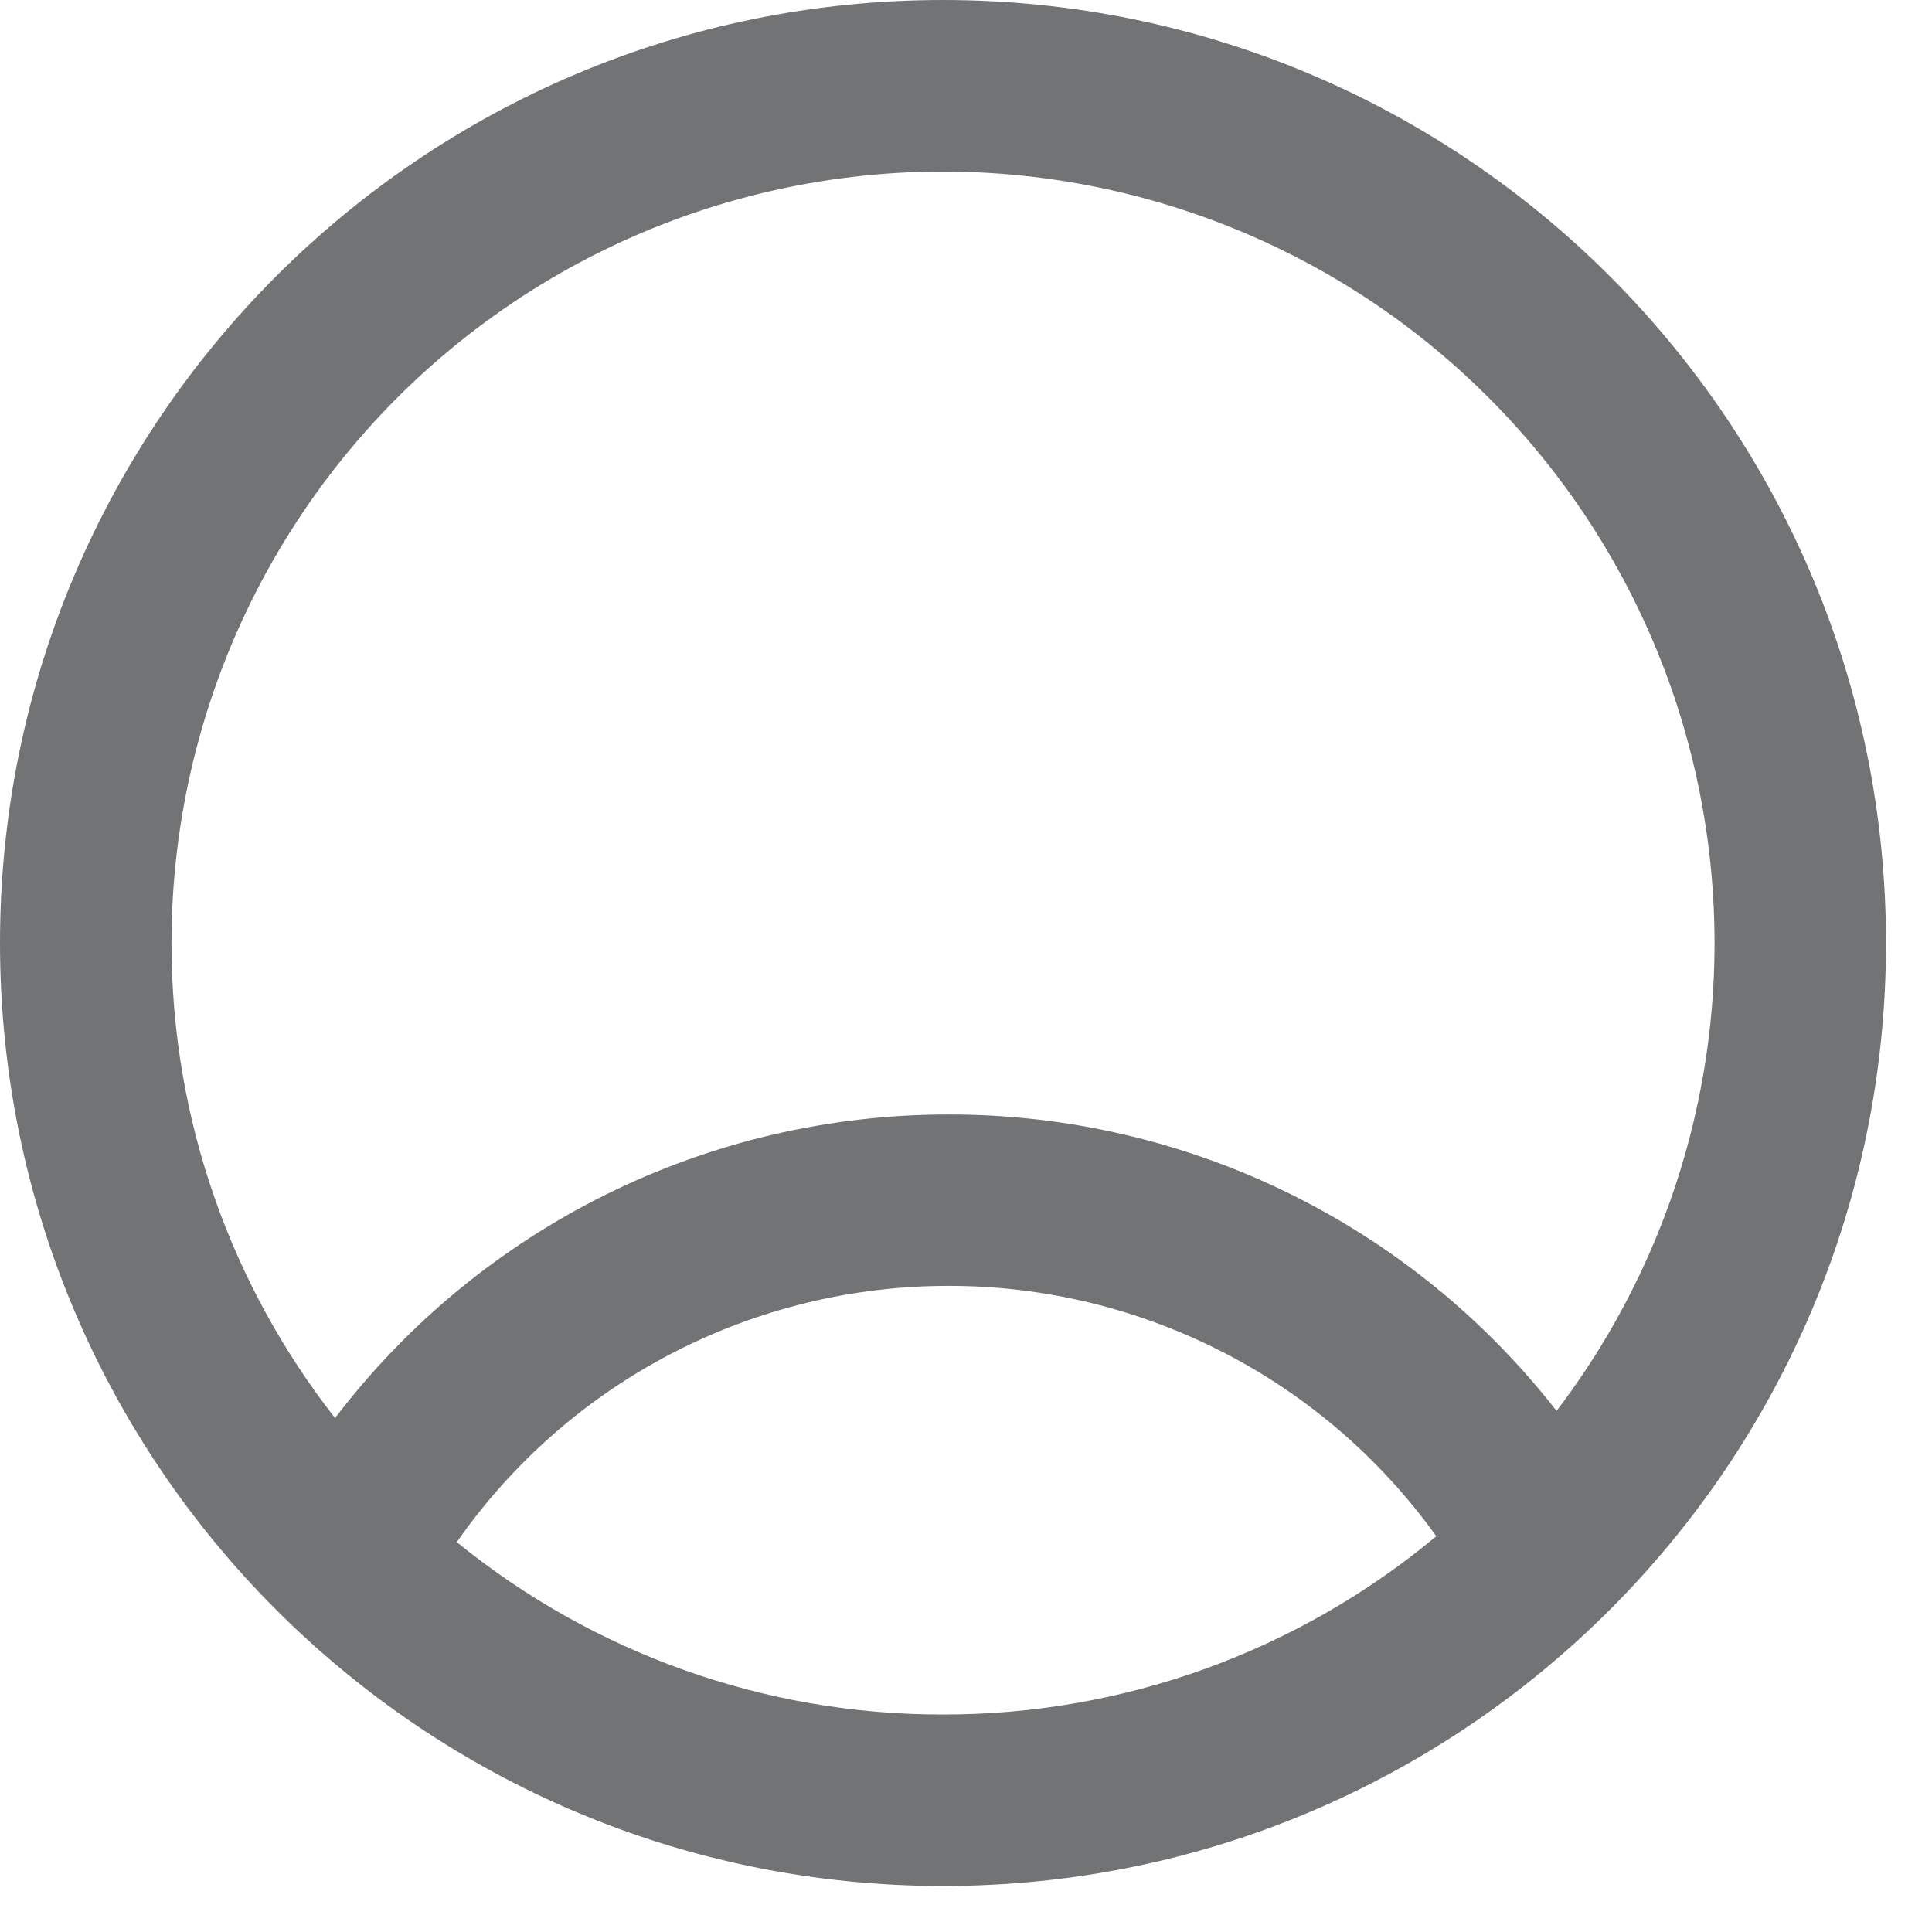
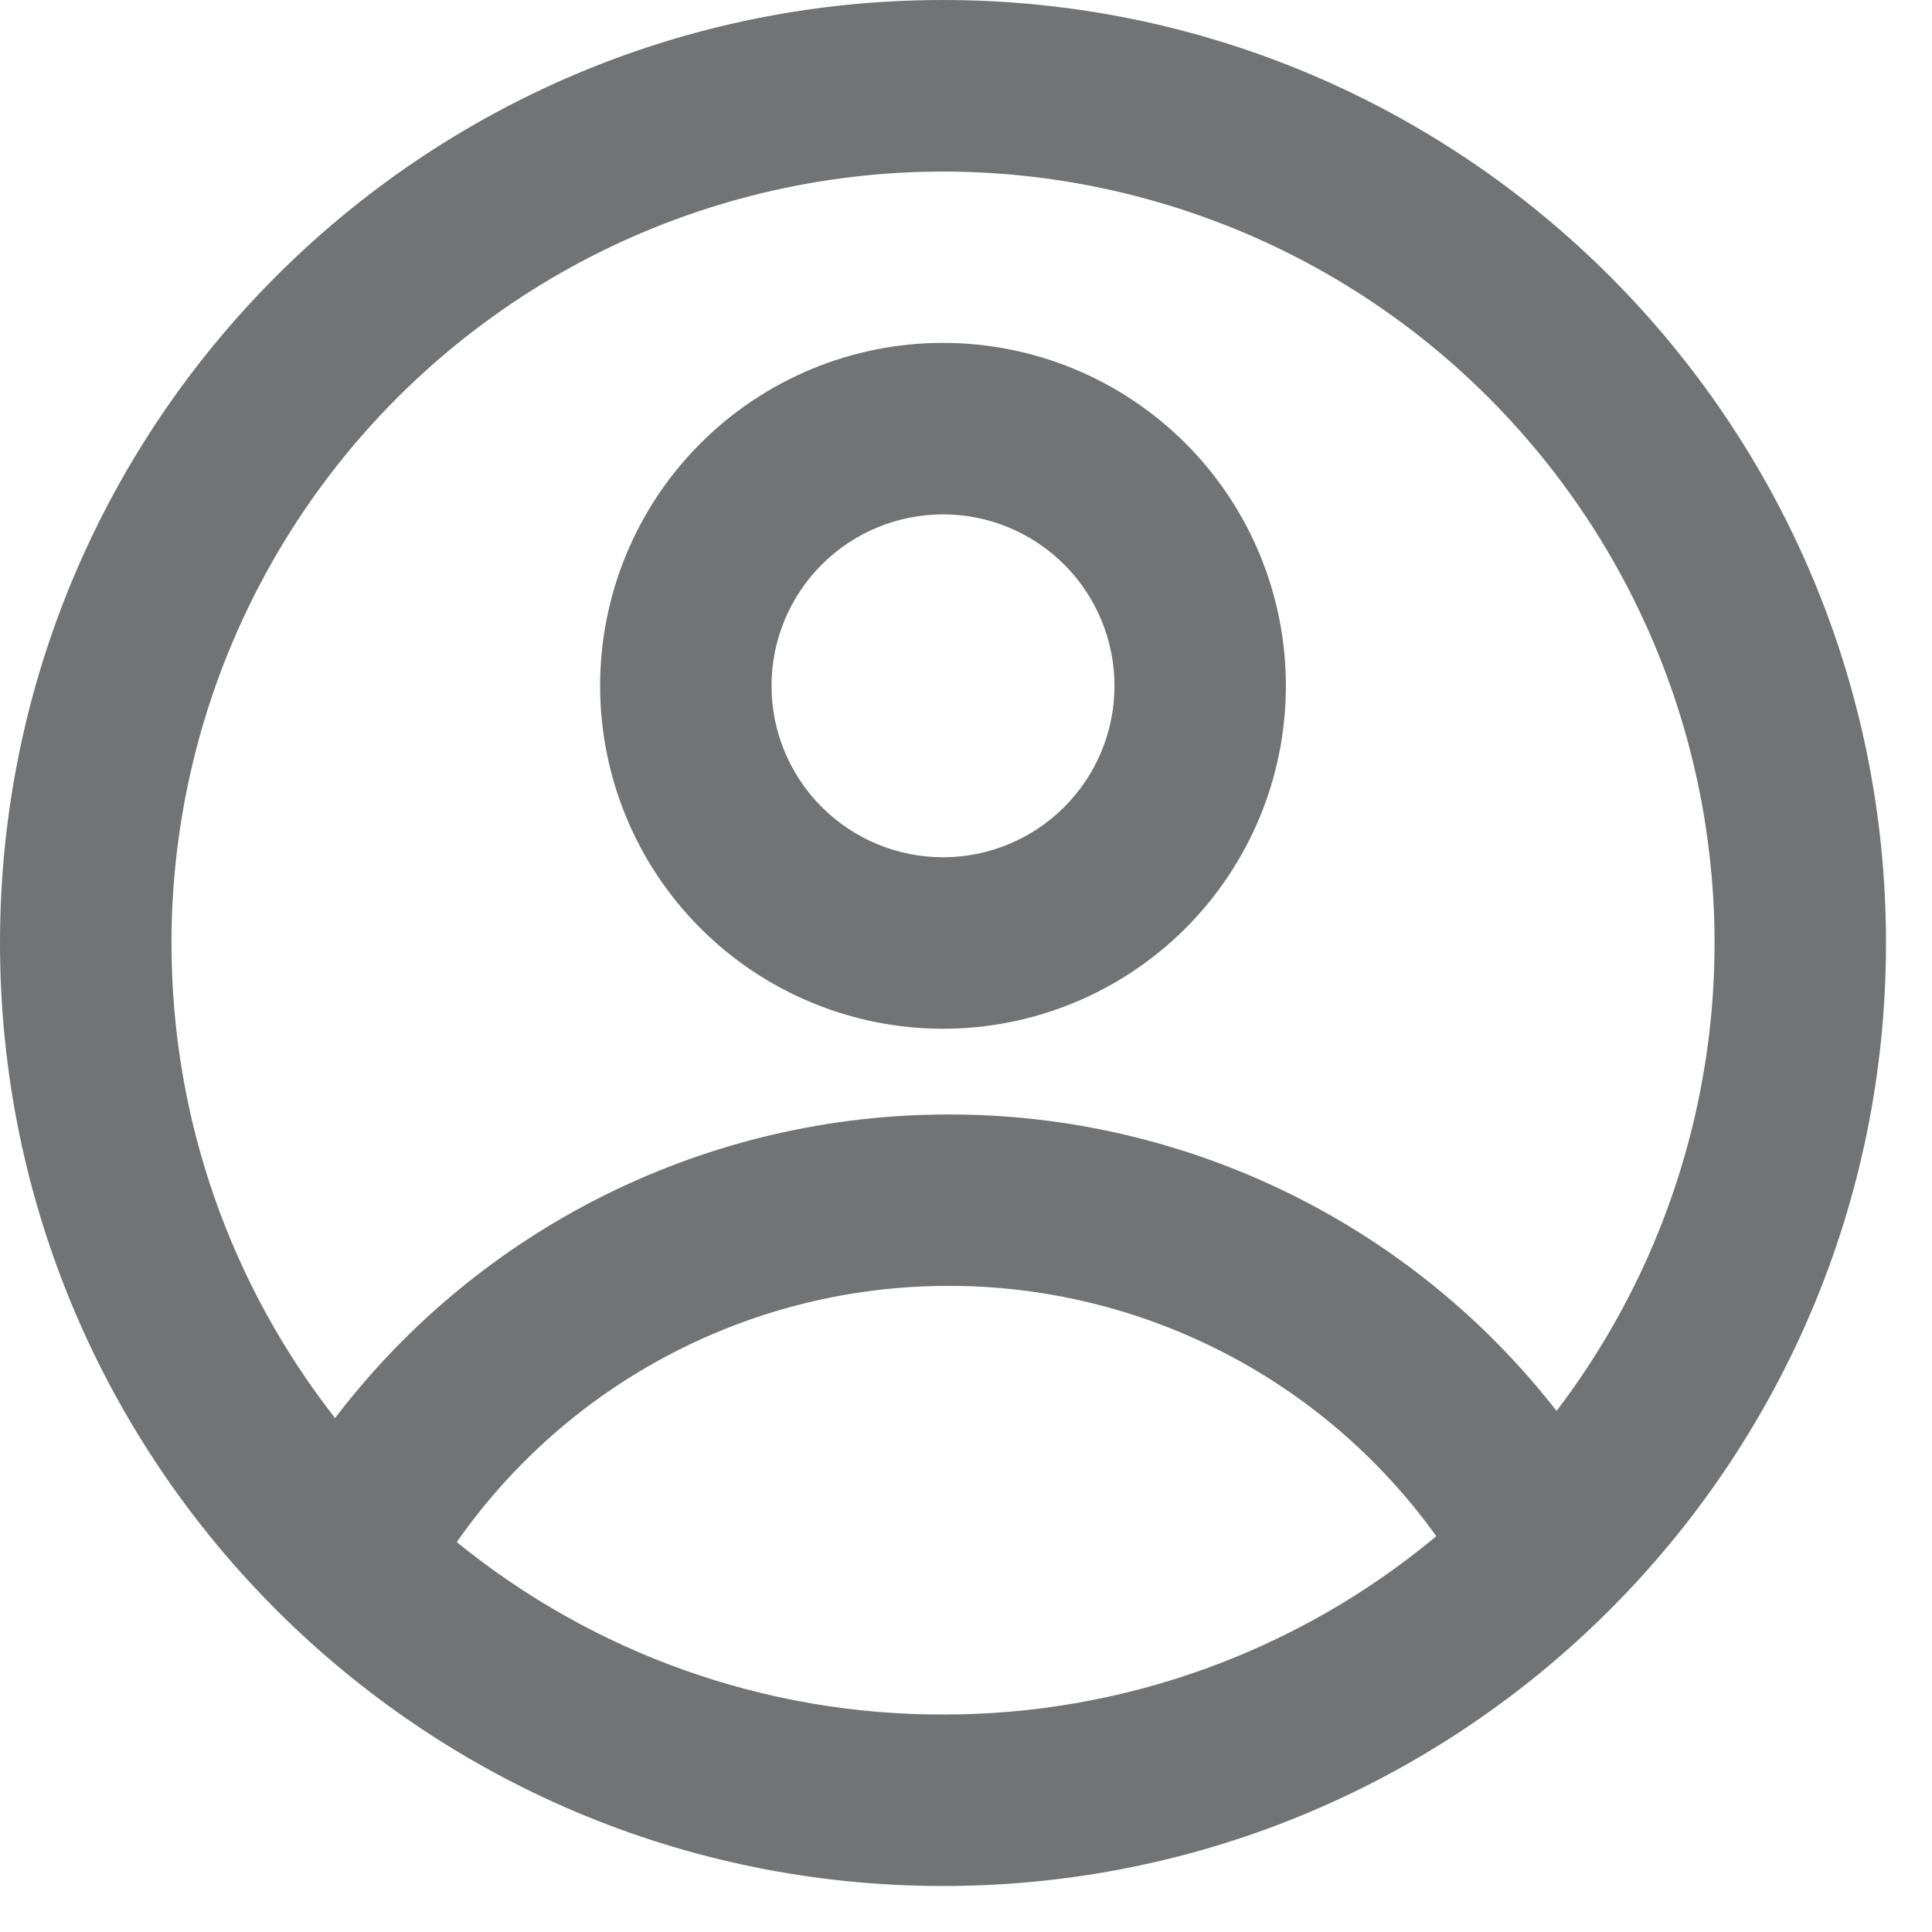
<svg xmlns="http://www.w3.org/2000/svg" width="21" height="21" viewBox="0 0 21 21" fill="none">
+   <path fill-rule="evenodd" clip-rule="evenodd" d="M13.977 7.455C13.977 8.443 13.585 9.391 12.886 10.09C12.187 10.789 11.239 11.182 10.25 11.182C9.261 11.182 8.313 10.789 7.614 10.09C6.915 9.391 6.523 8.443 6.523 7.455C6.523 6.466 6.915 5.518 7.614 4.819C8.313 4.12 9.261 3.727 10.25 3.727C11.239 3.727 12.187 4.12 12.886 4.819C13.585 5.518 13.977 6.466 13.977 7.455ZM12.114 7.455C12.114 7.949 11.917 8.423 11.568 8.772C11.218 9.122 10.744 9.318 10.25 9.318C9.756 9.318 9.282 9.122 8.932 8.772C8.583 8.423 8.386 7.949 8.386 7.455C8.386 6.96 8.583 6.486 8.932 6.137C9.282 5.787 9.756 5.591 10.25 5.591C10.744 5.591 11.218 5.787 11.568 6.137C11.917 6.486 12.114 6.96 12.114 7.455Z" fill="#717375" />
  <path fill-rule="evenodd" clip-rule="evenodd" d="M10.25 0C4.589 0 0 4.589 0 10.25C0 15.911 4.589 20.5 10.25 20.5C15.911 20.5 20.5 15.911 20.5 10.25C20.5 4.589 15.911 0 10.25 0ZM1.864 10.25C1.864 12.197 2.528 13.99 3.642 15.414C4.424 14.387 5.433 13.555 6.589 12.983C7.746 12.41 9.02 12.113 10.311 12.114C11.585 12.112 12.842 12.402 13.988 12.96C15.133 13.518 16.136 14.331 16.919 15.336C17.726 14.277 18.27 13.041 18.505 11.73C18.74 10.42 18.659 9.072 18.27 7.798C17.88 6.525 17.193 5.363 16.265 4.408C15.338 3.452 14.196 2.732 12.934 2.306C11.672 1.88 10.328 1.76 9.011 1.957C7.694 2.154 6.442 2.661 5.361 3.438C4.279 4.214 3.397 5.237 2.789 6.421C2.181 7.606 1.864 8.918 1.864 10.25ZM10.25 18.636C8.325 18.64 6.458 17.977 4.965 16.762C5.566 15.901 6.365 15.199 7.296 14.714C8.227 14.229 9.261 13.976 10.311 13.977C11.347 13.976 12.368 14.223 13.29 14.696C14.213 15.169 15.008 15.856 15.612 16.698C14.107 17.953 12.209 18.639 10.25 18.636Z" fill="#717375" />
</svg>
